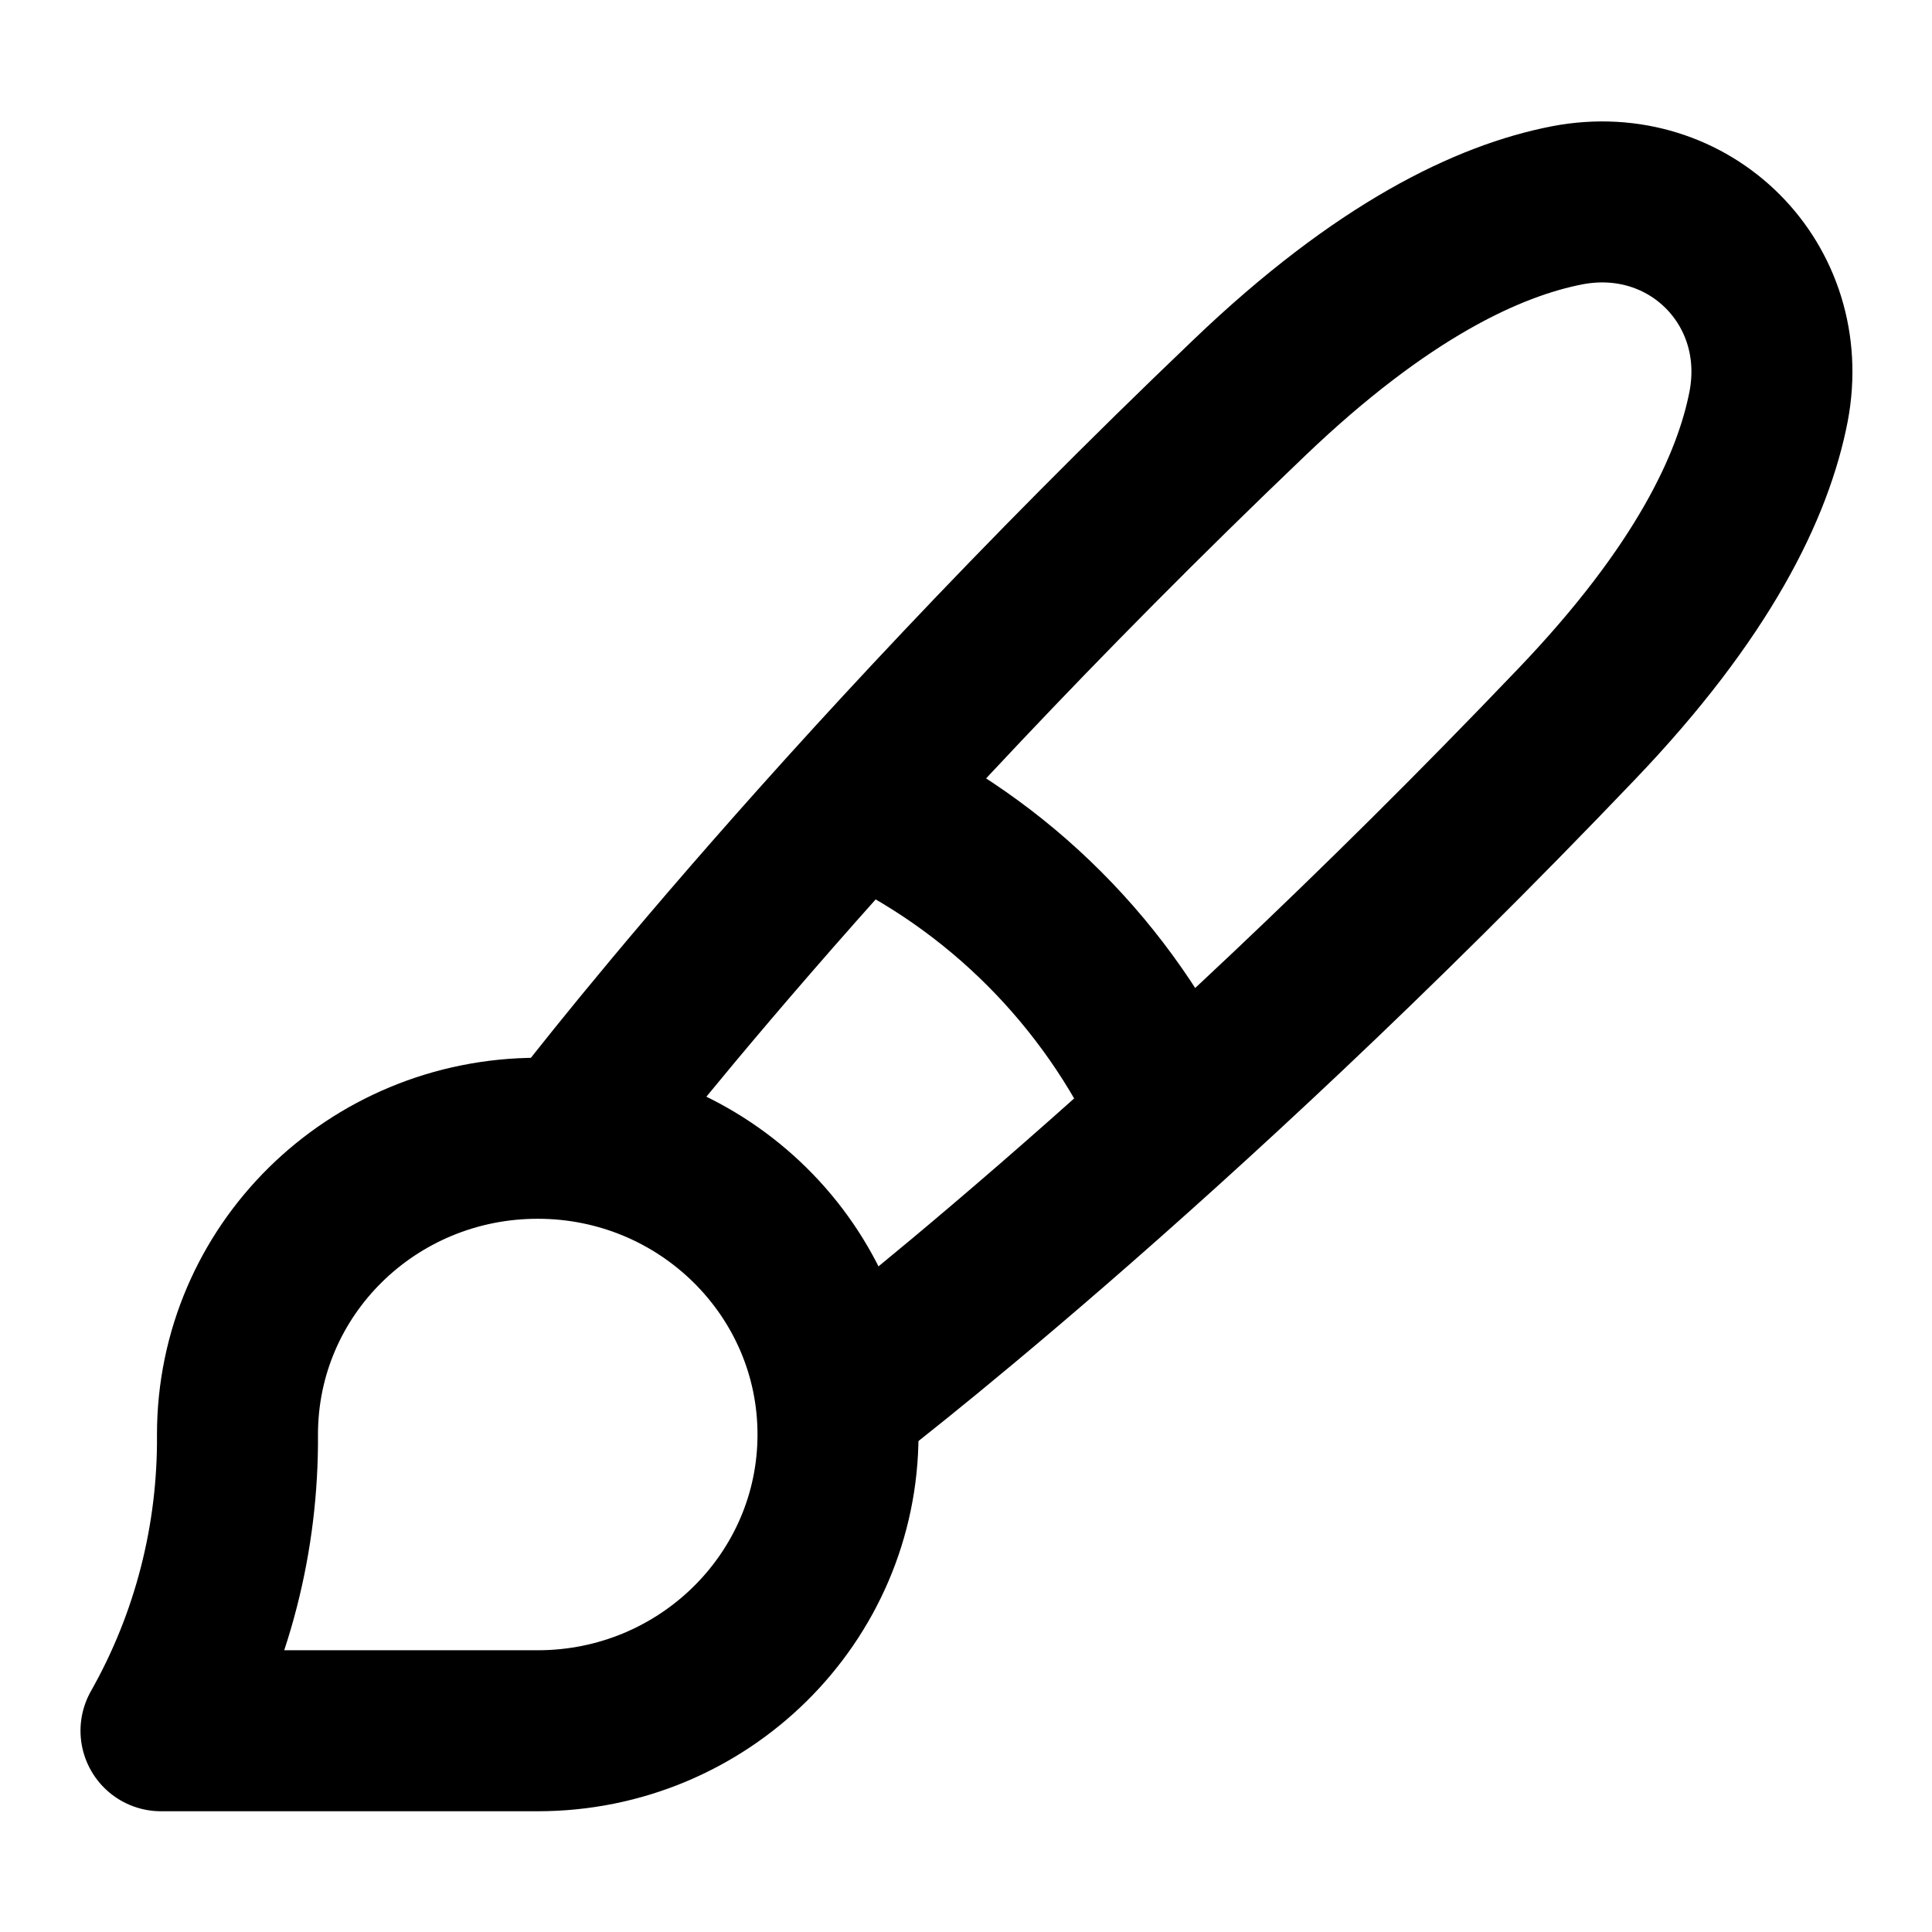
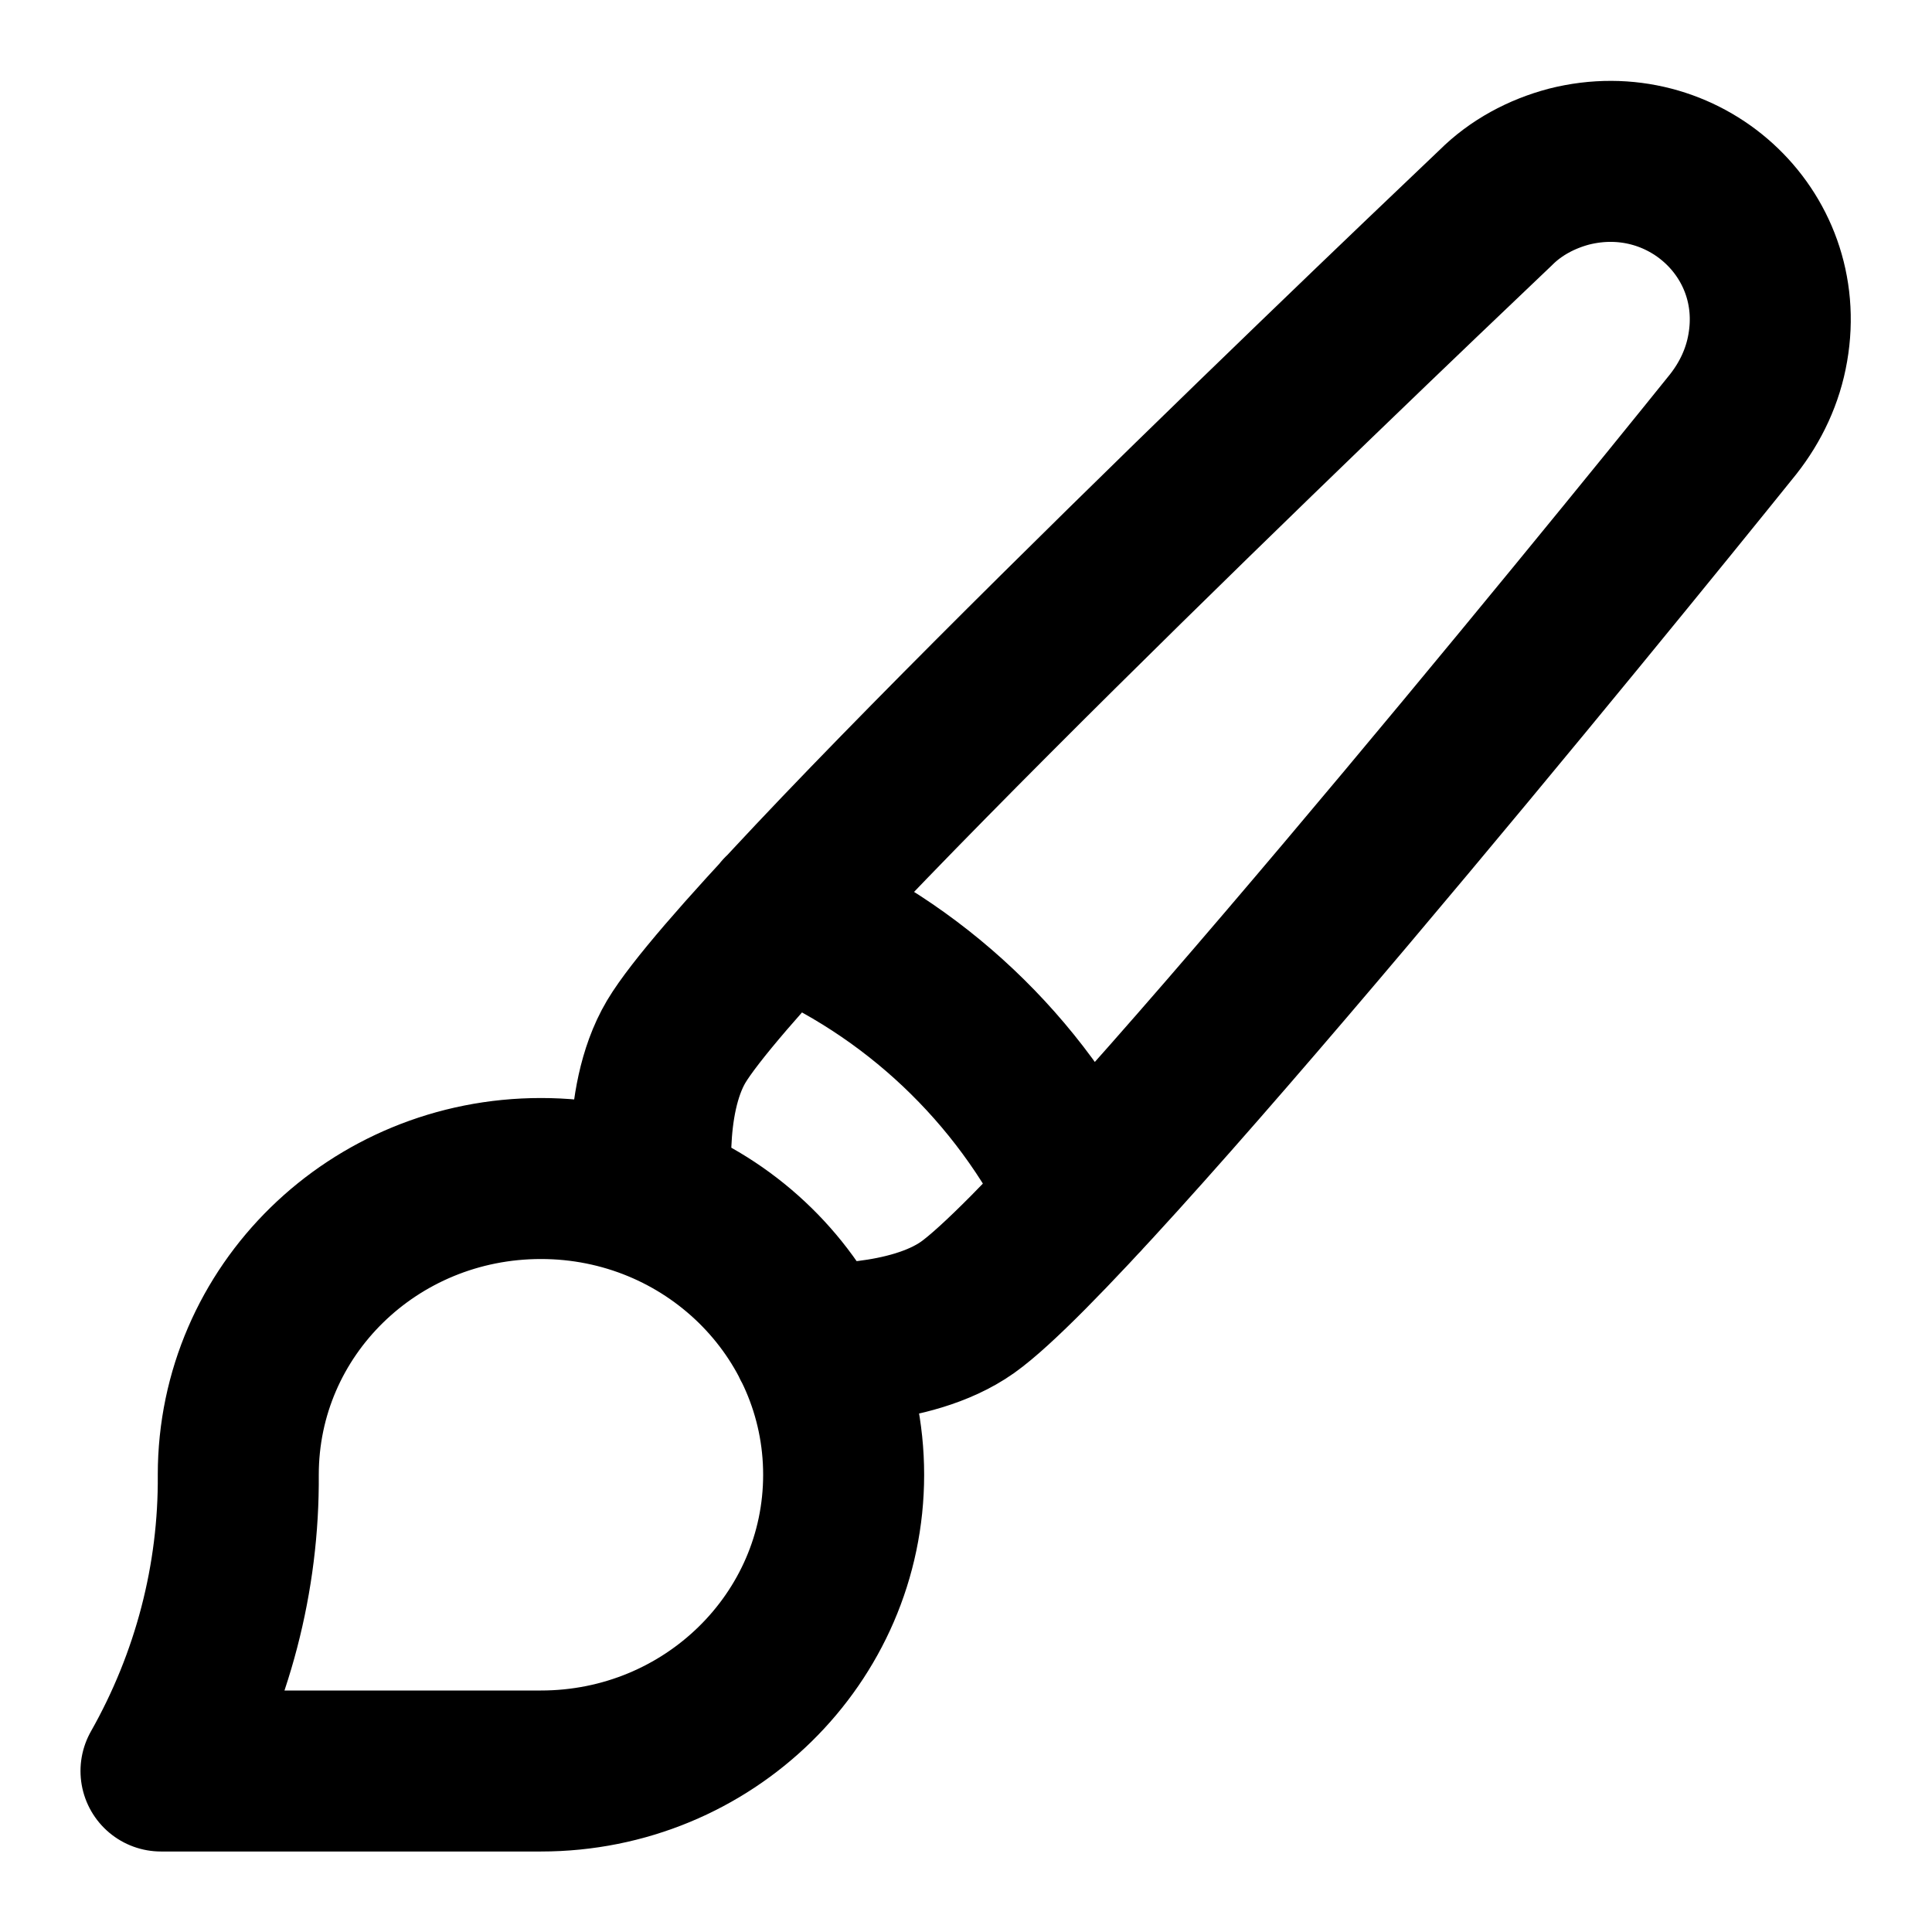
- <svg xmlns="http://www.w3.org/2000/svg" viewBox="0 0 24 24" height="16" width="16" fill="none" stroke="currentColor" stroke-linecap="round" stroke-linejoin="round" stroke-width="2">
-   <path d="m10.71,9.96c1.7.78,3.06,2.15,3.84,3.84" />
-   <path d="m7.1,14.12s3.1-4.1,8.42-9.18c1.65-1.58,2.97-2.2,3.95-2.39,1.52-.29,2.79.98,2.5,2.5-.19.98-.81,2.3-2.39,3.95-5.08,5.32-9.18,8.42-9.18,8.42" />
-   <path d="m6.67,21.5H2c.64-1.13.96-2.4.95-3.68,0-2.04,1.67-3.68,3.73-3.68s3.73,1.65,3.73,3.68-1.67,3.68-3.73,3.68h0Z" />
+ <svg xmlns="http://www.w3.org/2000/svg" viewBox="0 0 24 24" height="16" width="16" fill="none" stroke="currentColor" stroke-width="2" stroke-linecap="round" stroke-linejoin="round">
+   <path d="m6.7,22H2c.64-1.13.97-2.4.96-3.68,0-2.04,1.68-3.68,3.76-3.68s3.76,1.65,3.76,3.68-1.68,3.68-3.76,3.68h-.01Zm3.02-10.65c1.63.68,2.95,1.93,3.72,3.51m-3.35,1.83s1.21.06,1.93-.45c1.42-1.01,7.95-9.03,9.51-10.97.22-.28.37-.6.43-.95h0c.25-1.43-1.05-2.61-2.47-2.25h0c-.34.09-.66.26-.91.51-1.81,1.72-9.29,8.87-10.18,10.36-.45.76-.29,1.95-.29,1.95" />
</svg>
